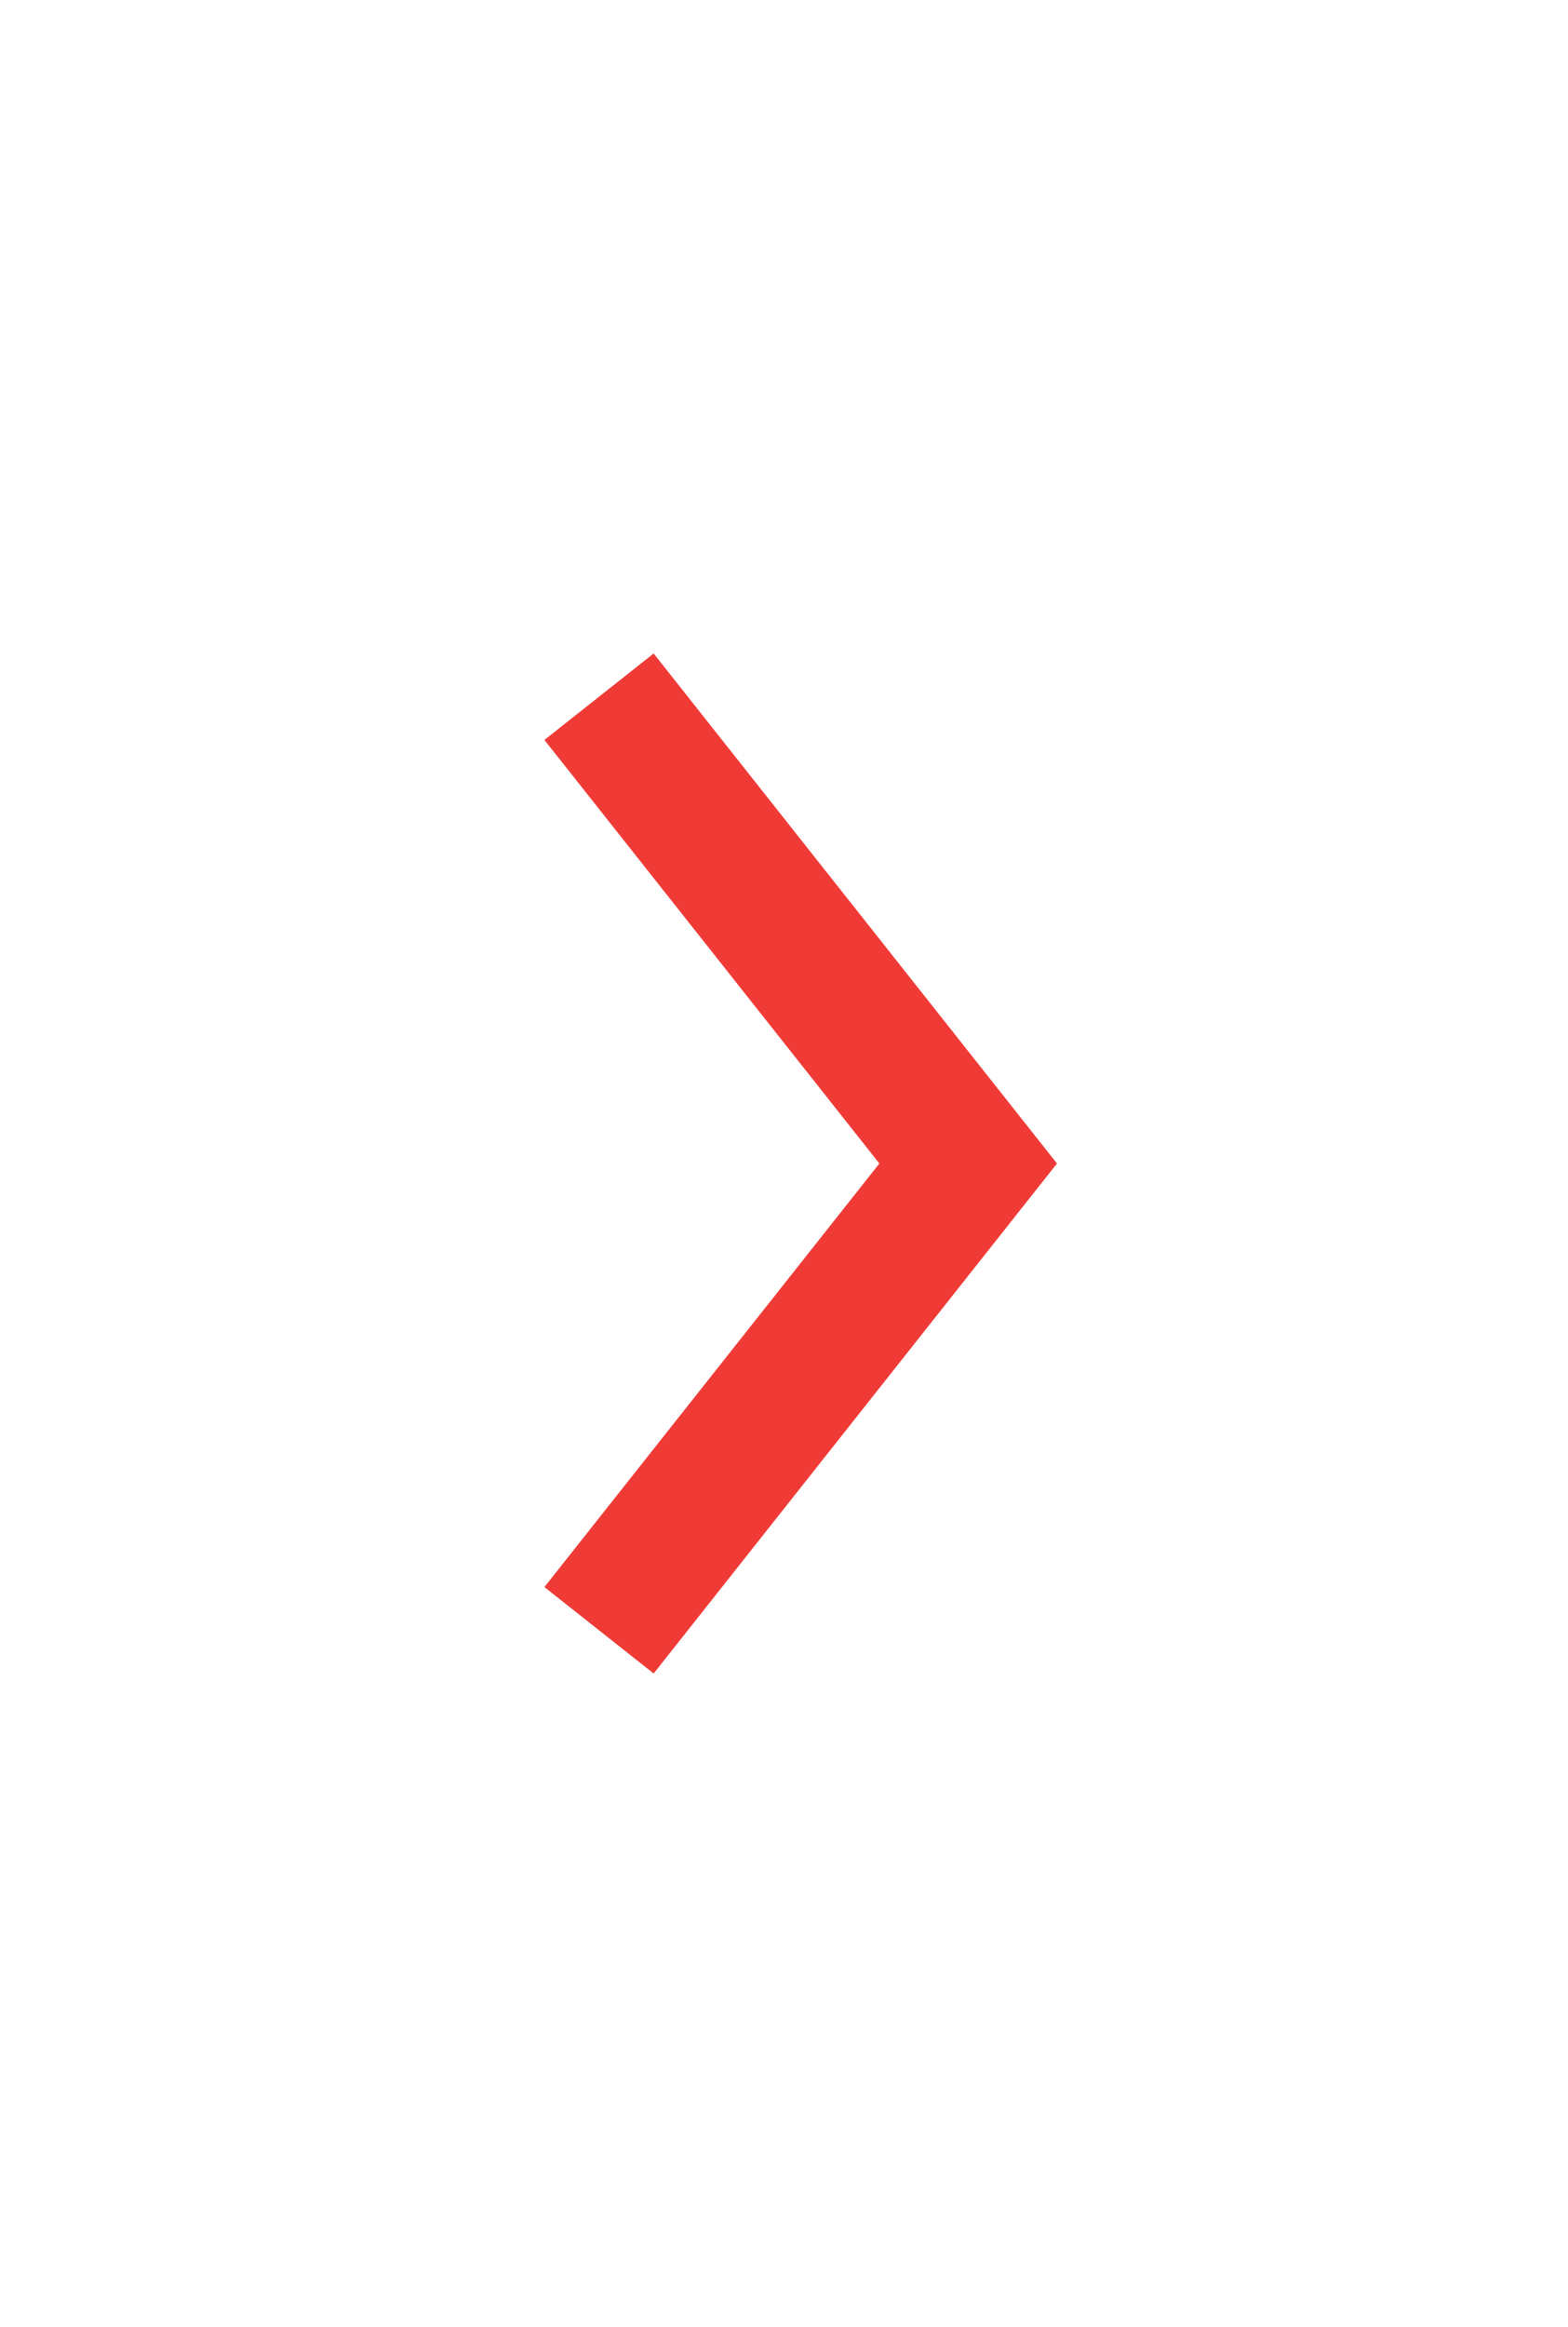
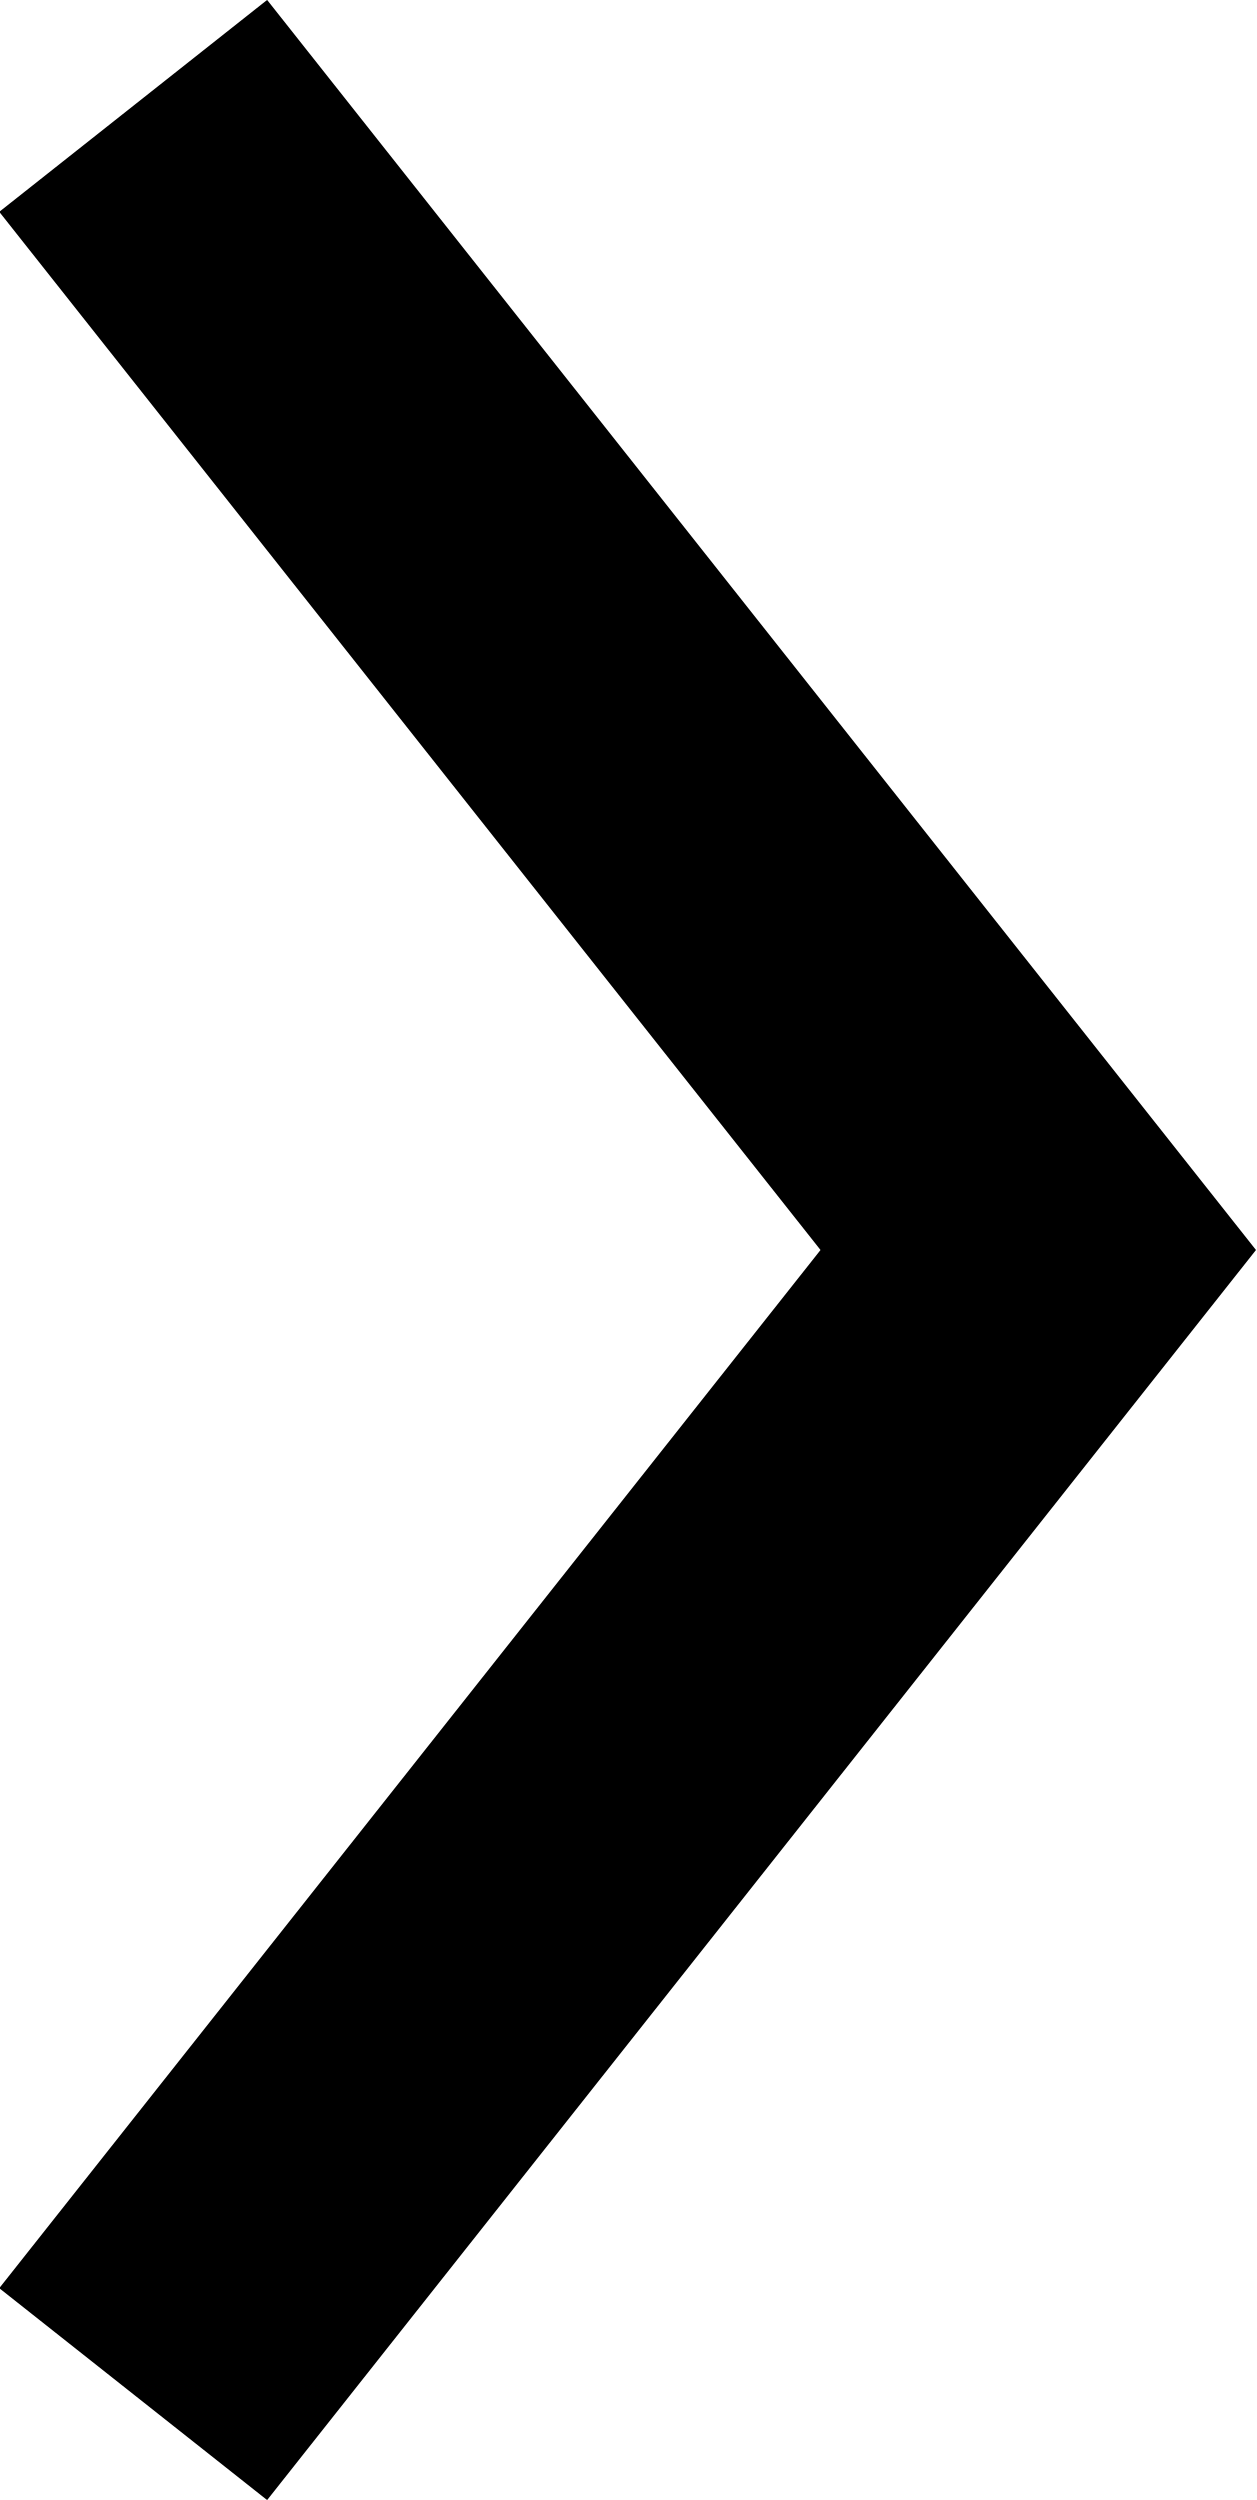
- <svg xmlns="http://www.w3.org/2000/svg" version="1.1" id="Layer_1" x="0px" y="0px" viewBox="0 0 22.5 33.4" style="enable-background:new 0 0 22.5 33.4;" xml:space="preserve">
-   <style type="text/css">
- 	.st0{fill:none;stroke:#EF3A36;stroke-width:2;stroke-miterlimit:10;}
- </style>
-   <polyline class="st0" points="8.6,10 13.9,16.7 8.6,23.4 " />
+ <svg xmlns="http://www.w3.org/2000/svg" id="Layer_1" data-name="Layer 1" viewBox="0 0 7.36 14.64">
+   <defs>
+     <style>.cls-1{fill:none;stroke:#000;stroke-miterlimit:10;stroke-width:2px;}</style>
+   </defs>
+   <polyline class="cls-1" points="0.78 0.62 6.08 7.32 0.78 14.02" />
</svg>
